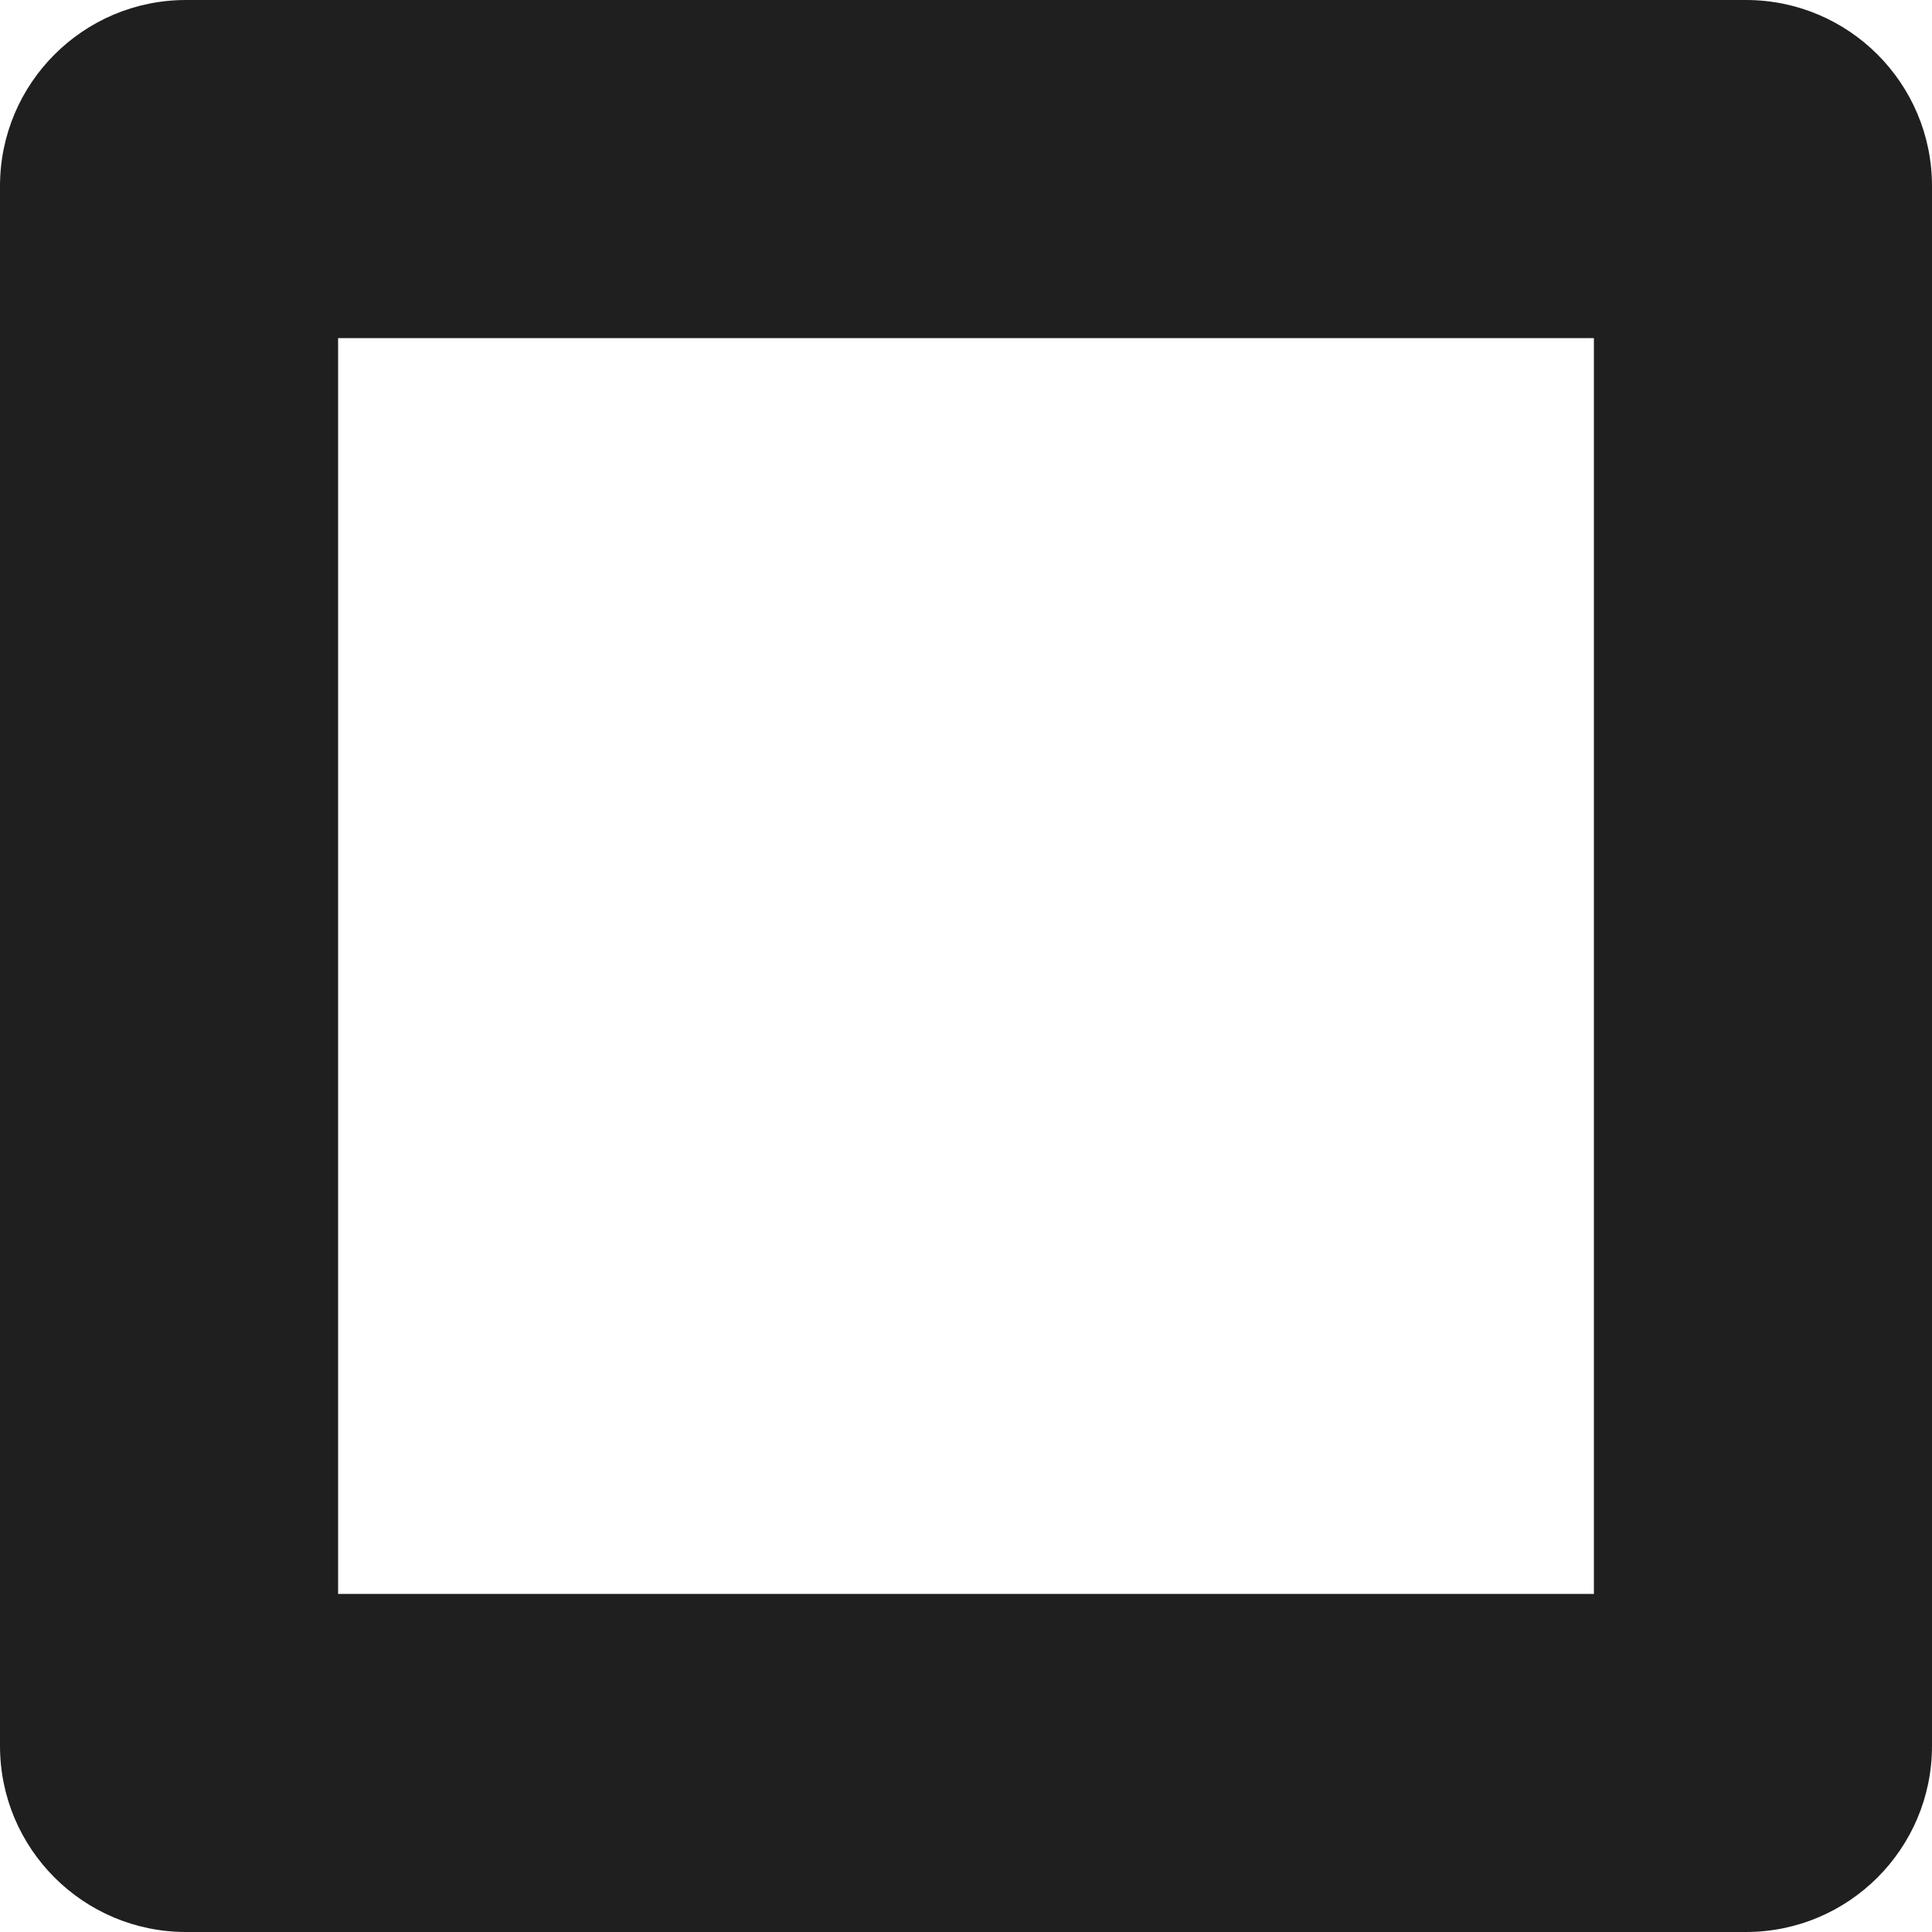
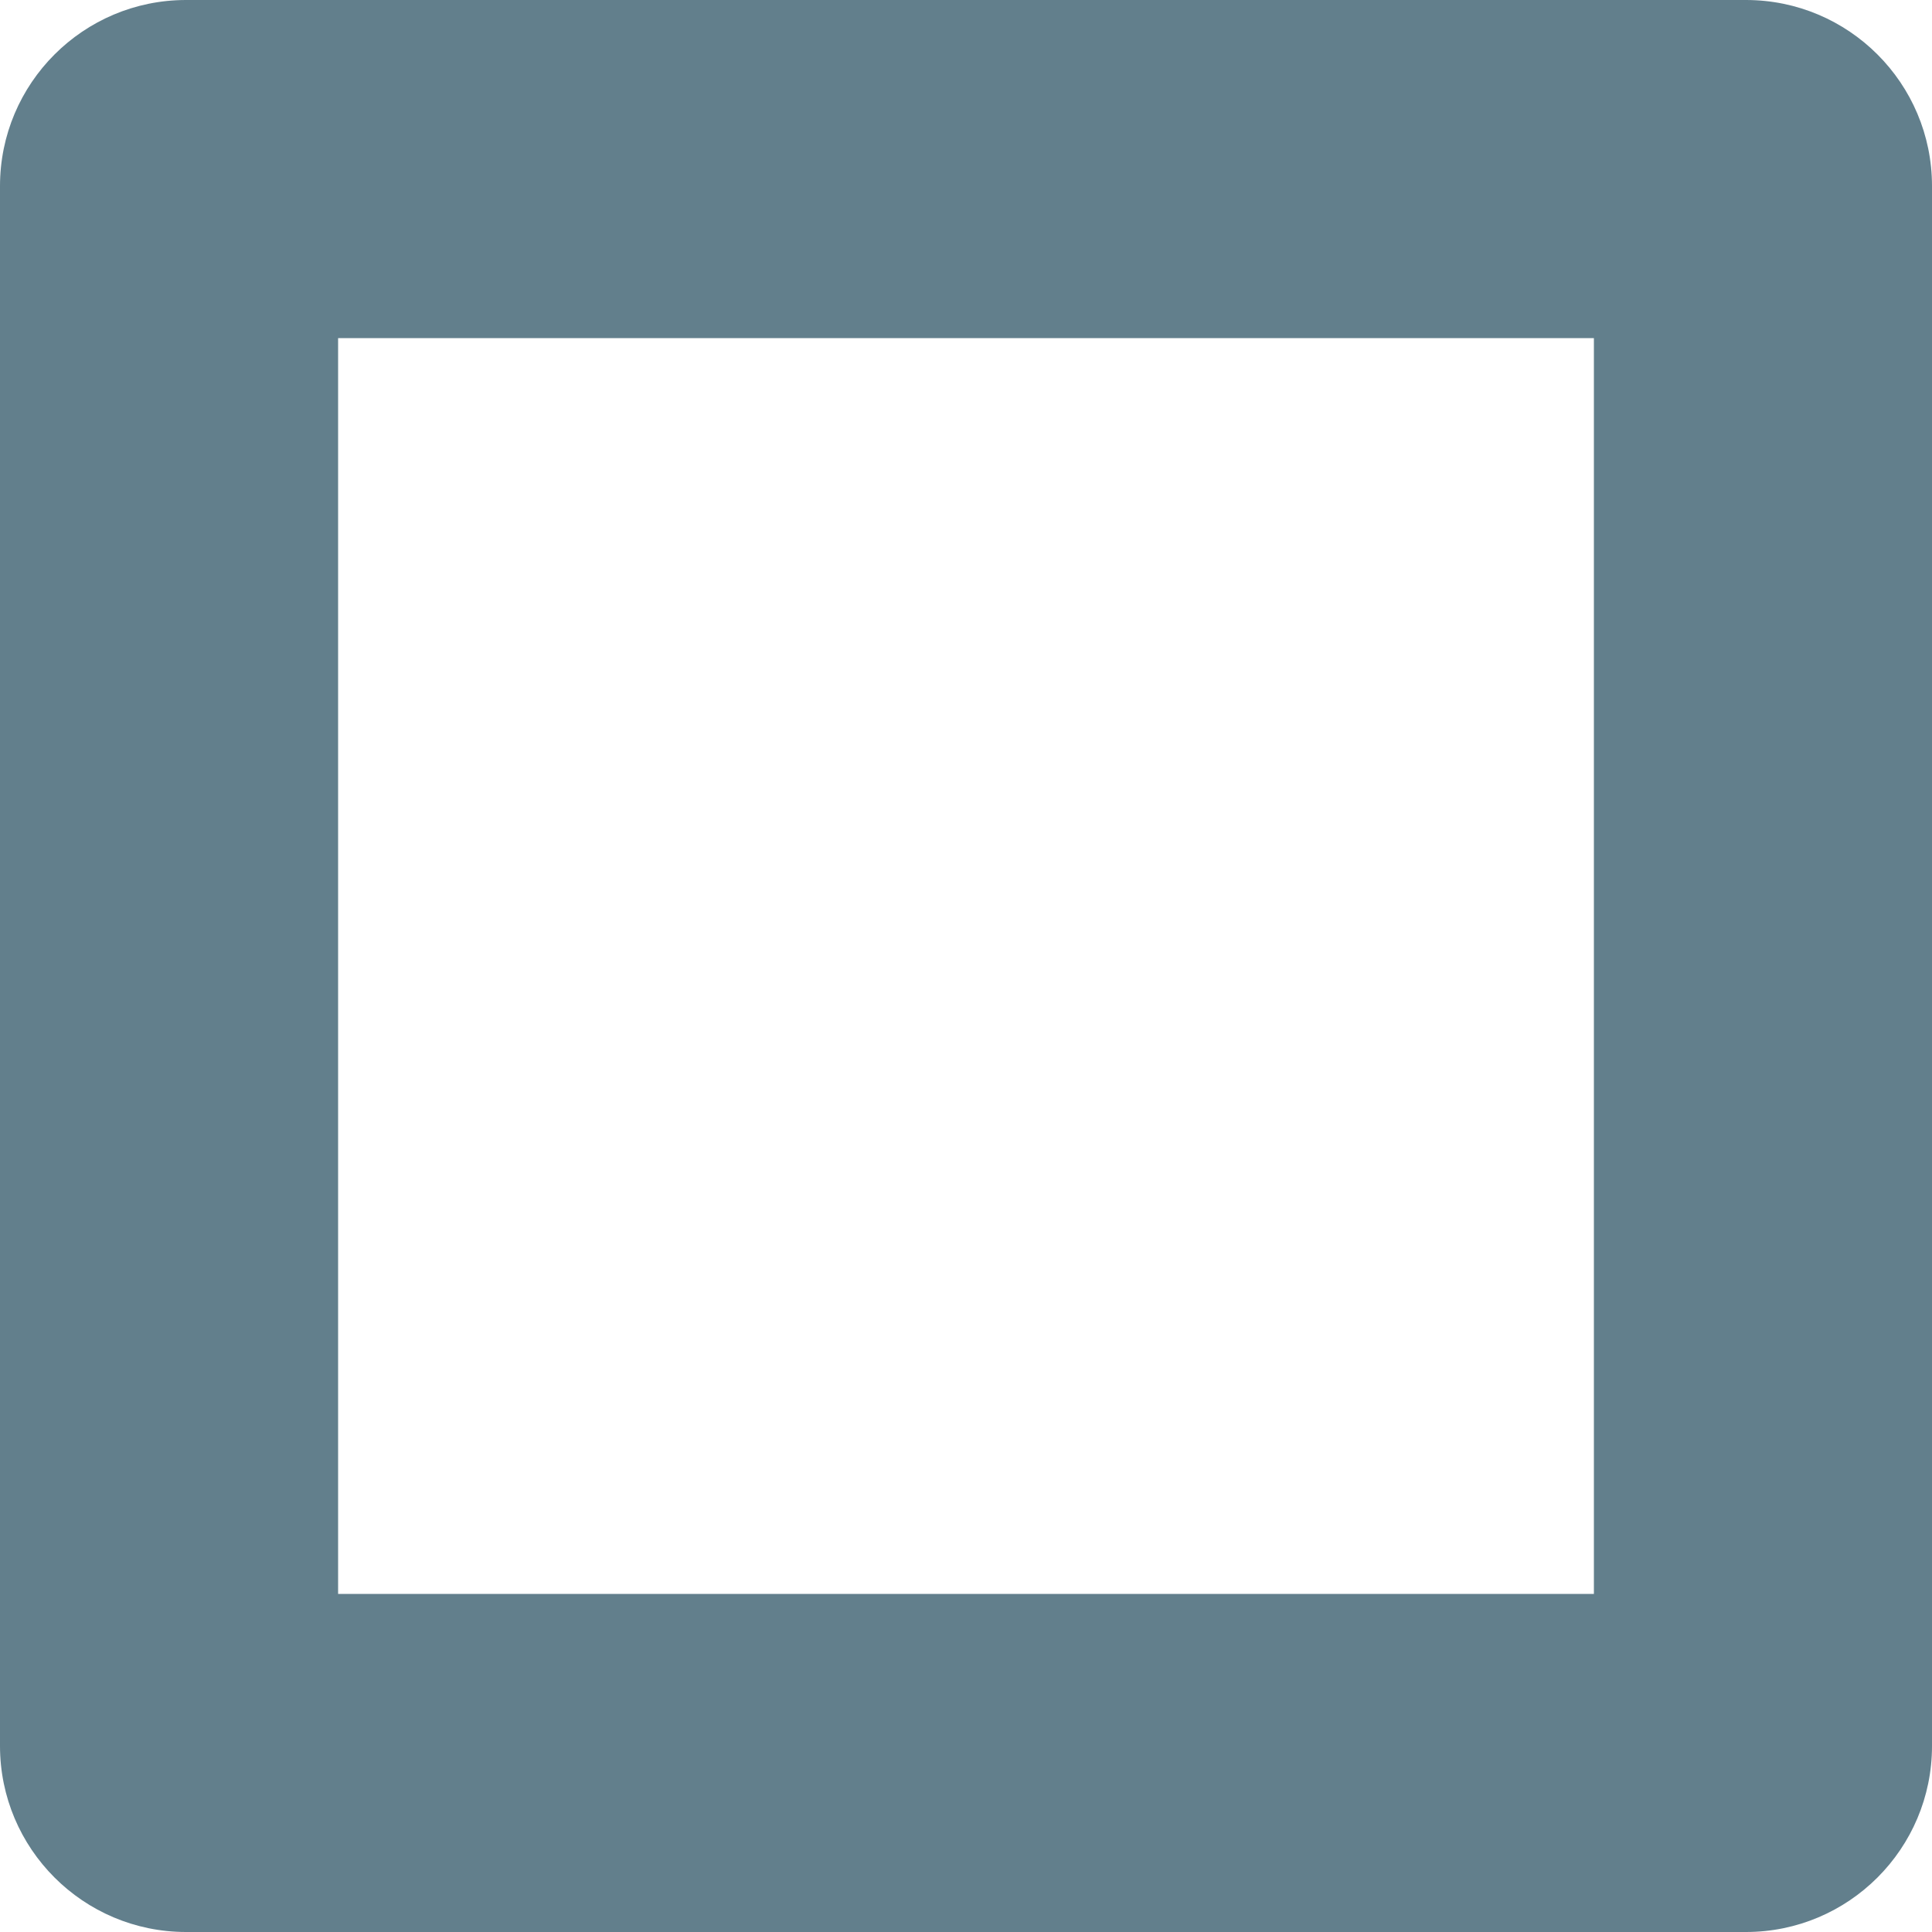
<svg xmlns="http://www.w3.org/2000/svg" version="1.1" x="0px" y="0px" viewBox="0 0 4000 4000" style="enable-background:new 0 0 4000 4000;" xml:space="preserve">
  <style type="text/css">
	.st0{display:none;}
	.st1{display:inline;fill:#E7ECED;}
- 	.st2{display:inline;fill:#1e1f1e;}
- 	.st3{display:inline;fill:#fdfaed;}
- 	.st4{display:inline;fill:#a19f97;}
+ 	.st2{display:inline;fill:#627f8c;}
+ 	.st3{display:inline;fill:#232d32;}
+ 	.st4{display:inline;fill:#36454d;}
	.st5{display:inline;fill:#366DB6;}
	.st6{display:inline;fill:#F6F6F6;}
	.st7{display:inline;}
- 	.st8{fill:#1e1f1e;}
+ 	.st8{fill:#627f8c;}
</style>
  <g id="Main" class="st0">
    <path class="st1" d="M1772.9,2255.66l-158.15,158.14l158.15,158.14c26.96,26.97,26.96,70.55,0,97.51   c-13.46,13.45-31.11,20.2-48.76,20.2c-17.66,0-35.32-6.75-48.76-20.2l-206.9-206.9c-26.97-26.96-26.97-70.55,0-97.51l206.9-206.9   c26.9-26.97,70.62-26.97,97.52,0C1799.86,2185.11,1799.86,2228.69,1772.9,2255.66z" />
    <path class="st1" d="M2135.23,2156.84l-137.93,482.75c-8.62,30.34-36.2,50.06-66.27,50.06c-6.28,0-12.62-0.89-18.97-2.61   c-36.62-10.49-57.86-48.69-47.38-85.24l137.93-482.76c10.48-36.62,48.61-57.59,85.24-47.45   C2124.46,2082.08,2145.71,2120.28,2135.23,2156.84z" />
    <path class="st1" d="M2531.51,2462.55l-206.9,206.9c-13.44,13.45-31.1,20.2-48.75,20.2c-17.66,0-35.32-6.75-48.76-20.2   c-26.97-26.97-26.97-70.55,0-97.51l158.14-158.14l-158.14-158.14c-26.97-26.97-26.97-70.56,0-97.52c26.9-26.97,70.61-26.97,97.51,0   l206.9,206.9C2558.48,2392.01,2558.48,2435.59,2531.51,2462.55z" />
    <path class="st1" d="M3152.2,2206.89c-70.9,0-135.45-45.17-155.45-113.17c-20.9-70.97-49.1-112.62-83.86-176.42   c-34-62.41-20.76-140.14,29.52-190.41l111.93-111.93l-255.59-255.58l-111.93,111.93c-50.27,50.27-128,63.51-190.41,29.51   c-63.8-34.76-105.45-62.97-176.41-83.86c-67.93-19.93-113.11-84.48-113.11-155.38v-158.14H1793.1v158.14   c0,70.9-45.17,135.44-113.17,155.44c-70.97,20.9-112.62,49.11-176.42,83.86c-62.41,34-140.14,20.76-190.41-29.51l-111.93-111.93   l-255.59,255.58l111.93,111.93c50.28,50.28,63.52,128,29.52,190.42c-34.76,63.79-62.97,105.44-83.86,176.41   c-19.93,67.93-84.48,113.1-155.38,113.1H689.65v413.8H847.8c70.89,0,135.44,45.17,155.44,113.17   c20.9,70.97,49.1,112.62,83.86,176.41c34,62.42,20.76,140.14-29.52,190.42l-111.93,111.93l255.59,255.58l111.93-111.93   c50.27-50.27,128-63.51,190.41-29.51c63.8,34.76,105.45,62.97,176.42,83.86c67.93,19.93,113.1,84.48,113.1,155.38v158.14h413.79   v-158.14c0-70.9,45.18-135.45,113.18-155.45c70.96-20.89,112.61-49.1,176.41-83.86c62.41-34,140.14-20.75,190.41,29.52   l111.93,111.93l255.59-255.59l-111.93-111.92c-50.27-50.28-63.52-128-29.52-190.42c34.76-63.8,62.97-105.44,83.86-176.41   c19.93-67.93,84.49-113.1,155.38-113.1h158.14v-413.8H3152.2z M2000,3172.41c-418.98,0-758.62-339.64-758.62-758.61   c0-418.98,339.64-758.62,758.62-758.62c418.97,0,758.61,339.64,758.61,758.62C2758.61,2832.77,2418.97,3172.41,2000,3172.41z" />
    <path class="st2" d="M3999.99,653.61v173.98H0v2931.02C0,3891.93,108.07,4000,241.38,4000h3517.23   c133.31,0,241.38-108.07,241.39-241.39V655.17C4000,654.65,4000,654.13,3999.99,653.61z M3310.34,2620.69H3152.2   c-70.89,0-135.45,45.17-155.38,113.1c-20.89,70.97-49.1,112.61-83.86,176.41c-34,62.42-20.75,140.14,29.52,190.42l111.93,111.92   l-255.59,255.59l-111.93-111.93c-50.27-50.27-128-63.52-190.41-29.52c-63.8,34.76-105.45,62.97-176.41,83.86   c-68,20-113.18,84.55-113.18,155.45v158.14H1793.1v-158.14c0-70.9-45.17-135.45-113.1-155.38   c-70.97-20.89-112.62-49.1-176.42-83.86c-62.41-34-140.14-20.76-190.41,29.51l-111.93,111.93l-255.59-255.58l111.93-111.93   c50.28-50.28,63.52-128,29.52-190.42c-34.76-63.79-62.96-105.44-83.86-176.41c-20-68-84.55-113.17-155.44-113.17H689.65v-413.8   h158.14c70.9,0,135.45-45.17,155.38-113.1c20.89-70.97,49.1-112.62,83.86-176.41c34-62.42,20.76-140.14-29.52-190.42   l-111.93-111.93l255.59-255.58l111.93,111.93c50.27,50.27,128,63.51,190.41,29.51c63.8-34.75,105.45-62.96,176.42-83.86   c68-20,113.17-84.54,113.17-155.44v-158.14h413.79v158.14c0,70.9,45.18,135.45,113.11,155.38c70.96,20.89,112.61,49.1,176.41,83.86   c62.41,34,140.14,20.76,190.41-29.51l111.93-111.93l255.59,255.58l-111.93,111.93c-50.28,50.27-63.52,128-29.52,190.41   c34.76,63.8,62.96,105.45,83.86,176.42c20,68,84.55,113.17,155.45,113.17h158.14V2620.69z" />
    <path class="st3" d="M3758.62,0H241.38C108.07,0,0,108.07,0,241.39v586.2h3999.99v-586.2C3999.99,108.07,3891.92,0,3758.62,0z    M551.72,551.72H275.86V275.86h275.86V551.72z M1103.44,551.72H827.58V275.86h275.86V551.72z M1655.17,551.72h-275.86V275.86   h275.86V551.72z" />
    <rect x="275.86" y="275.86" class="st4" width="275.86" height="275.86" />
    <rect x="827.58" y="275.86" class="st4" width="275.86" height="275.86" />
    <rect x="1379.31" y="275.86" class="st4" width="275.86" height="275.86" />
    <path class="st5" d="M1772.9,2255.66l-158.15,158.14l158.15,158.14c26.96,26.97,26.96,70.55,0,97.51   c-13.46,13.45-31.11,20.2-48.76,20.2c-17.66,0-35.32-6.75-48.76-20.2l-206.9-206.9c-26.97-26.96-26.97-70.55,0-97.51l206.9-206.9   c26.9-26.97,70.62-26.97,97.52,0C1799.86,2185.11,1799.86,2228.69,1772.9,2255.66z" />
    <path class="st5" d="M2135.23,2156.84l-137.93,482.75c-8.62,30.34-36.2,50.06-66.27,50.06c-6.28,0-12.62-0.89-18.97-2.61   c-36.62-10.49-57.86-48.69-47.38-85.24l137.93-482.76c10.48-36.62,48.61-57.59,85.24-47.45   C2124.46,2082.08,2145.71,2120.28,2135.23,2156.84z" />
    <path class="st5" d="M2531.51,2365.04c26.97,26.97,26.97,70.55,0,97.51l-206.9,206.9c-13.44,13.45-31.1,20.2-48.75,20.2   c-17.66,0-35.32-6.75-48.76-20.2c-26.97-26.97-26.97-70.55,0-97.51l158.14-158.14l-158.14-158.14c-26.97-26.97-26.97-70.56,0-97.52   c26.9-26.97,70.61-26.97,97.51,0L2531.51,2365.04z" />
    <path class="st6" d="M3152.2,2206.89c-70.9,0-135.45-45.17-155.45-113.17c-20.9-70.97-49.1-112.62-83.86-176.42   c-34-62.41-20.76-140.14,29.52-190.41l111.93-111.93l-255.59-255.58l-111.93,111.93c-50.27,50.27-128,63.51-190.41,29.51   c-63.8-34.76-105.45-62.97-176.41-83.86c-67.93-19.93-113.11-84.48-113.11-155.38v-158.14H1793.1v158.14   c0,70.9-45.17,135.44-113.17,155.44c-70.97,20.9-112.62,49.11-176.42,83.86c-62.41,34-140.14,20.76-190.41-29.51l-111.93-111.93   l-255.59,255.58l111.93,111.93c50.28,50.28,63.52,128,29.52,190.42c-34.76,63.79-62.97,105.44-83.86,176.41   c-19.93,67.93-84.48,113.1-155.38,113.1H689.65v413.8H847.8c70.89,0,135.44,45.17,155.44,113.17   c20.9,70.97,49.1,112.62,83.86,176.41c34,62.42,20.76,140.14-29.52,190.42l-111.93,111.93l255.59,255.58l111.93-111.93   c50.27-50.27,128-63.51,190.41-29.51c63.8,34.76,105.45,62.97,176.42,83.86c67.93,19.93,113.1,84.48,113.1,155.38v158.14h413.79   v-158.14c0-70.9,45.18-135.45,113.18-155.45c70.96-20.89,112.61-49.1,176.41-83.86c62.41-34,140.14-20.75,190.41,29.52   l111.93,111.93l255.59-255.59l-111.93-111.92c-50.27-50.28-63.52-128-29.52-190.42c34.76-63.8,62.97-105.44,83.86-176.41   c19.93-67.93,84.49-113.1,155.38-113.1h158.14v-413.8H3152.2z M2000,3172.41c-418.98,0-758.62-339.64-758.62-758.61   c0-418.98,339.64-758.62,758.62-758.62c418.97,0,758.61,339.64,758.61,758.62C2758.61,2832.77,2418.97,3172.41,2000,3172.41z" />
    <path class="st3" d="M2000,1655.18c-418.98,0-758.62,339.64-758.62,758.62c0,418.97,339.64,758.61,758.62,758.61   c418.97,0,758.61-339.64,758.61-758.61C2758.61,1994.82,2418.97,1655.18,2000,1655.18z M1772.9,2571.94   c26.96,26.97,26.96,70.55,0,97.51c-13.46,13.45-31.11,20.2-48.76,20.2c-17.66,0-35.32-6.75-48.76-20.2l-206.9-206.9   c-26.97-26.96-26.97-70.55,0-97.51l206.9-206.9c26.9-26.97,70.62-26.97,97.52,0c26.96,26.97,26.96,70.55,0,97.52l-158.15,158.14   L1772.9,2571.94z M2135.23,2156.84l-137.93,482.75c-8.62,30.34-36.2,50.06-66.27,50.06c-6.28,0-12.62-0.89-18.97-2.61   c-36.62-10.49-57.86-48.69-47.38-85.24l137.93-482.76c10.48-36.62,48.61-57.59,85.24-47.45   C2124.46,2082.08,2145.71,2120.28,2135.23,2156.84z M2531.51,2462.55l-206.9,206.9c-13.44,13.45-31.1,20.2-48.75,20.2   c-17.66,0-35.32-6.75-48.76-20.2c-26.97-26.97-26.97-70.55,0-97.51l158.14-158.14l-158.14-158.14c-26.97-26.97-26.97-70.56,0-97.52   c26.9-26.97,70.61-26.97,97.51,0l206.9,206.9C2558.48,2392.01,2558.48,2435.59,2531.51,2462.55z" />
    <path class="st4" d="M1772.9,2255.66l-158.15,158.14l158.15,158.14c26.96,26.97,26.96,70.55,0,97.51   c-13.46,13.45-31.11,20.2-48.76,20.2c-17.66,0-35.32-6.75-48.76-20.2l-206.9-206.9c-26.97-26.96-26.97-70.55,0-97.51l206.9-206.9   c26.9-26.97,70.62-26.97,97.52,0C1799.86,2185.11,1799.86,2228.69,1772.9,2255.66z" />
    <path class="st4" d="M2135.23,2156.84l-137.93,482.75c-8.62,30.34-36.2,50.06-66.27,50.06c-6.28,0-12.62-0.89-18.97-2.61   c-36.62-10.49-57.86-48.69-47.38-85.24l137.93-482.76c10.48-36.62,48.61-57.59,85.24-47.45   C2124.46,2082.08,2145.71,2120.28,2135.23,2156.84z" />
    <path class="st4" d="M2531.51,2462.55l-206.9,206.9c-13.44,13.45-31.1,20.2-48.75,20.2c-17.66,0-35.32-6.75-48.76-20.2   c-26.97-26.97-26.97-70.55,0-97.51l158.14-158.14l-158.14-158.14c-26.97-26.97-26.97-70.56,0-97.52c26.9-26.97,70.61-26.97,97.51,0   l206.9,206.9C2558.48,2392.01,2558.48,2435.59,2531.51,2462.55z" />
  </g>
  <g id="Quitter" class="st0">
    <g class="st7">
      <path class="st8" d="M3887.46,1174.77c70.65-66,111.26-158.28,112.52-254.96c1.01-96.8-37.84-189.83-107.11-257.47l-480.5-469.81    c-67.26-65.75-157.9-102.08-252.19-100.95c-94.04,1.13-183.67,39.48-249.17,106.86l-904.79,927.42l-892.1-929.31    c-70.28-73.29-166.58-115.54-268.03-117.55c-101.45-2.14-199.64,36.33-272.68,106.61l-464.53,446.3    C38.97,698.92-0.25,791.45,0,888.38c0.25,96.8,39.98,189.21,110.13,255.96l973.81,926.29l-862.18,883.55    c-131.5,134.64-134.64,348.74-7.29,487.66l335.67,364.71c63.99,69.9,153.12,110.76,247.67,114.28    c94.41,3.52,186.44-30.68,255.46-95.42l945.65-884.43l922.65,877.51c68.52,65.25,159.91,100.2,254.45,97.05    c94.54-2.64,183.93-43.25,248.8-112.52l338.31-361.69c128.48-137.91,127.48-352.01-2.89-487.79l-839.8-875.5L3887.46,1174.77z" />
    </g>
  </g>
  <g id="Reduire" class="st0">
    <path class="st2" d="M0,2284.82v-569.64c0-212.78,172.49-385.26,385.26-385.26h3229.47c212.78,0,385.26,172.49,385.26,385.26   v569.64c0,212.78-172.49,385.26-385.26,385.26H385.26C172.49,2670.08,0,2497.59,0,2284.82z" />
  </g>
  <g id="Agrandir">
    <g>
      <path class="st8" d="M3300,700v2600H700V700H3300 M3614.73,0H385.27C172.49,0,0,172.49,0,385.27v3229.47    C0,3827.51,172.49,4000,385.27,4000h3229.47c212.78,0,385.27-172.49,385.27-385.27V385.27C4000,172.49,3827.51,0,3614.73,0    L3614.73,0z" />
    </g>
  </g>
</svg>
